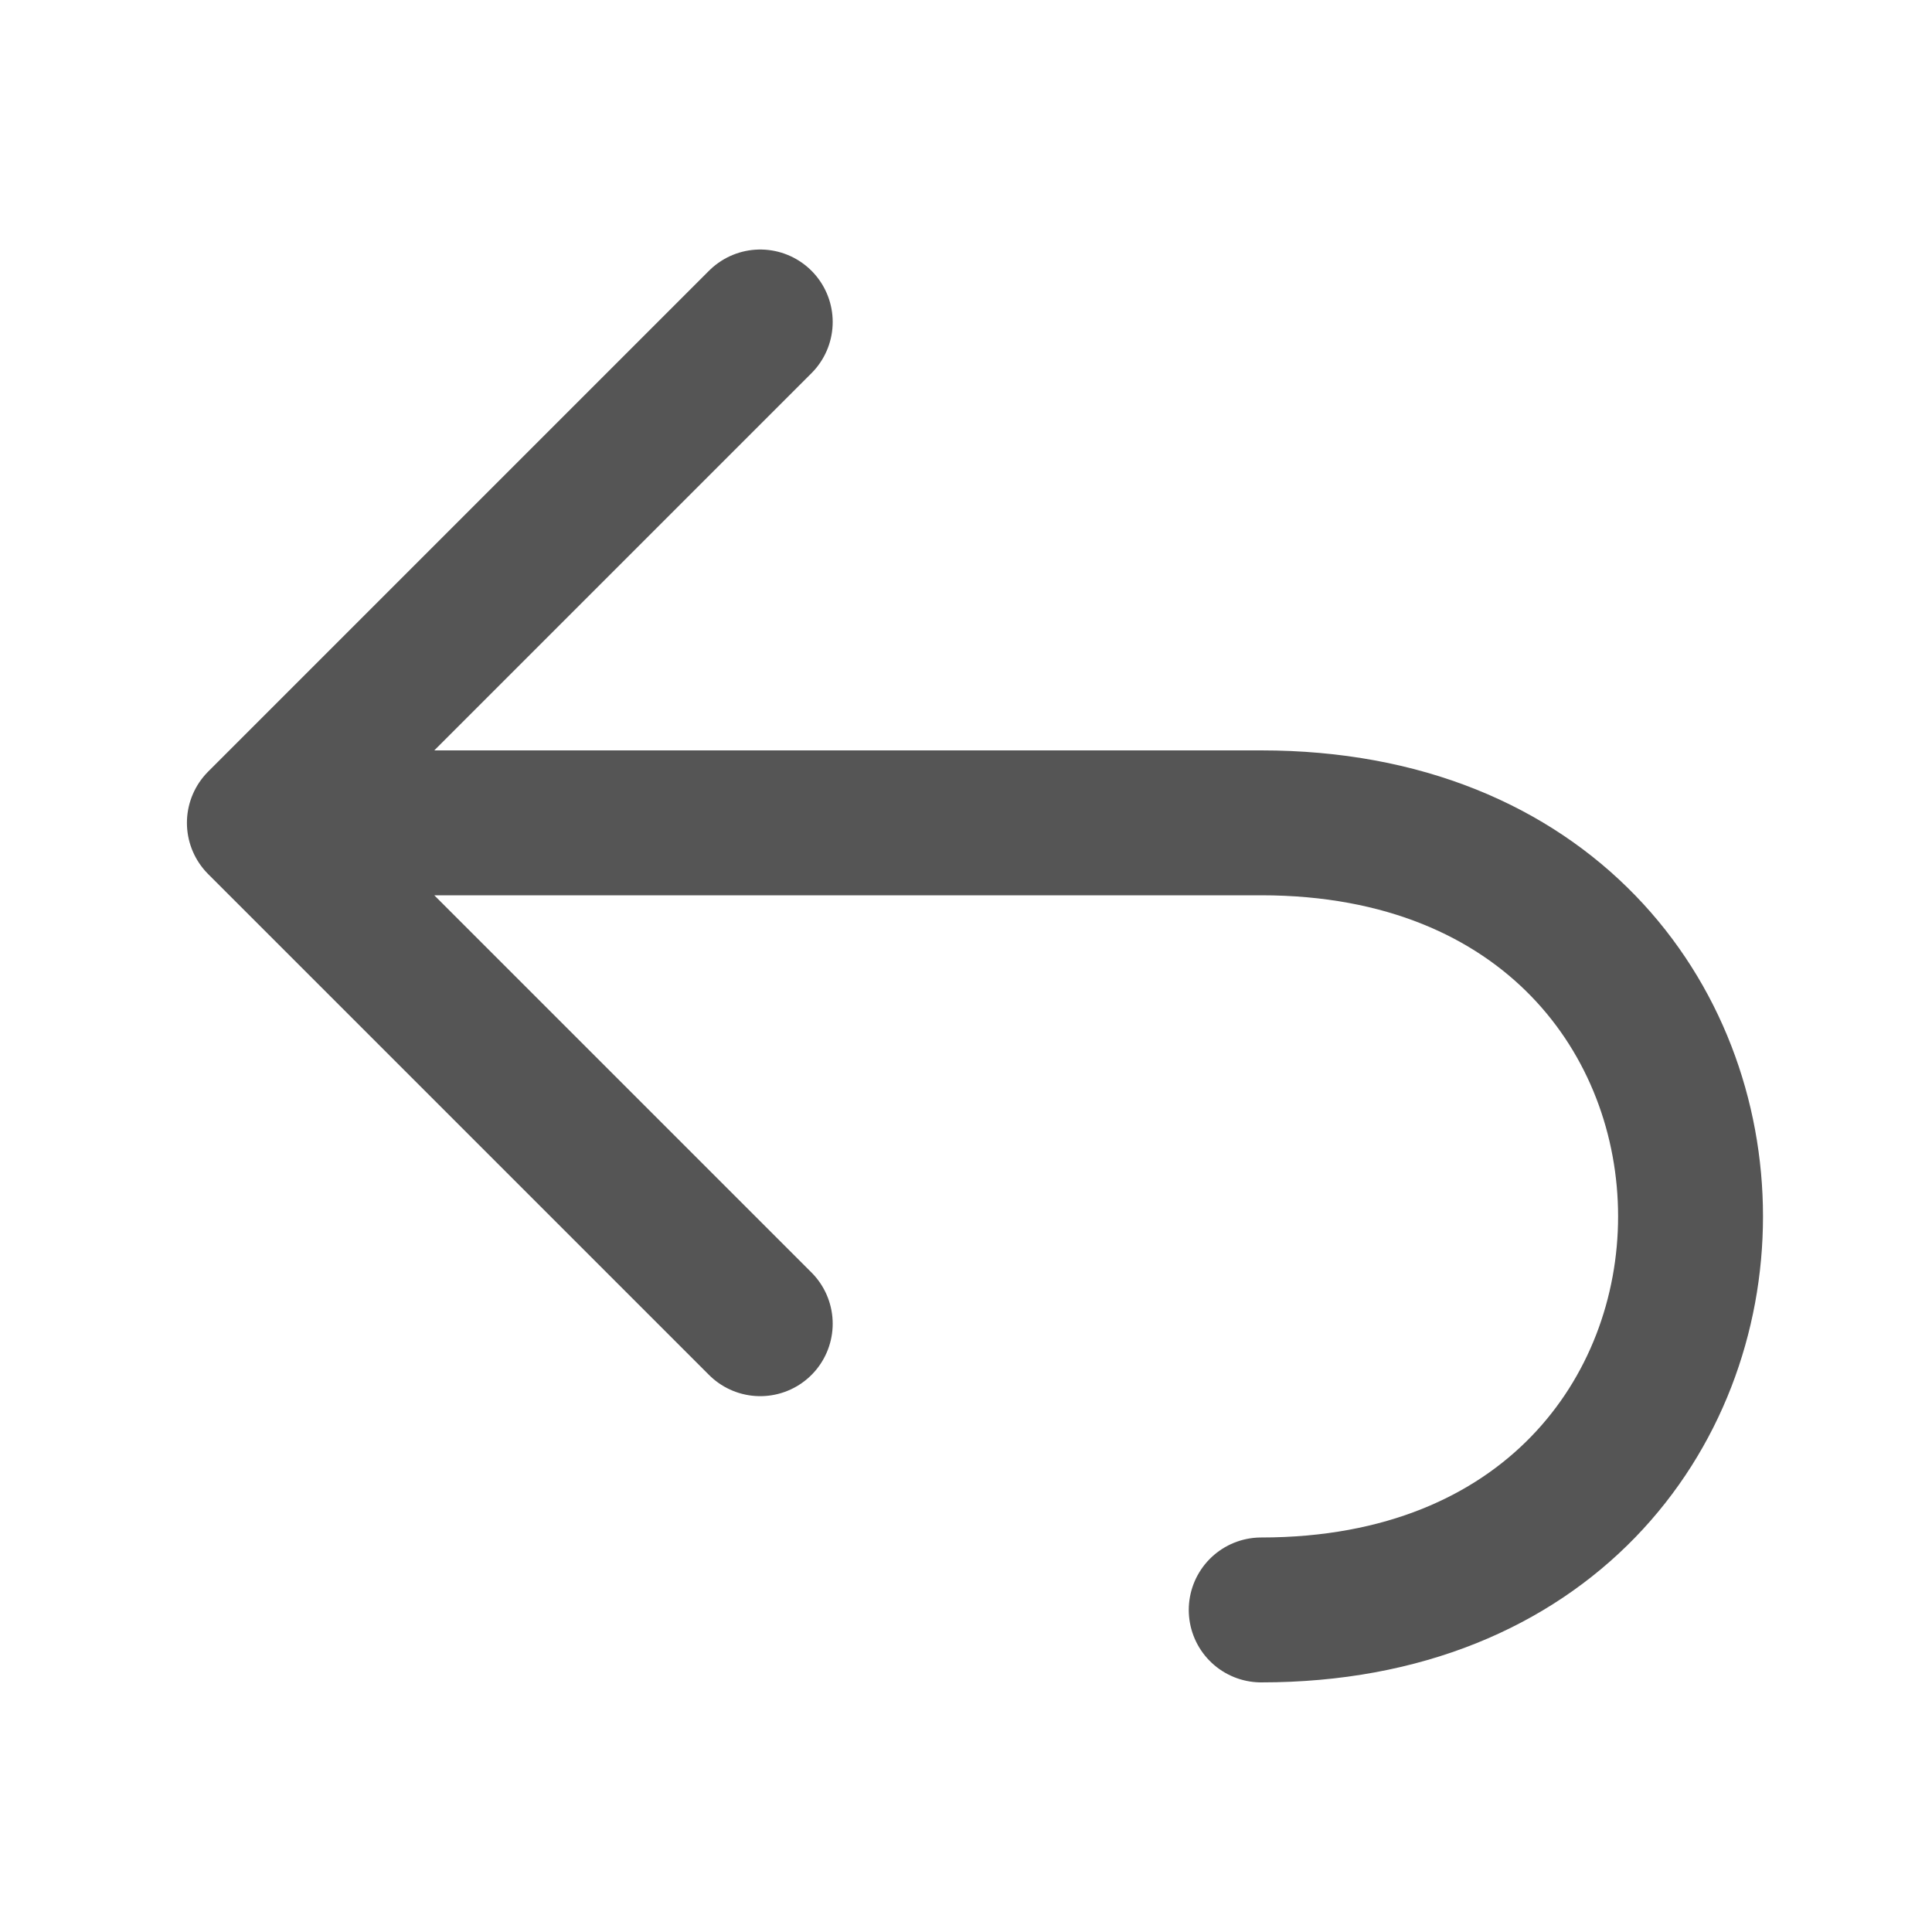
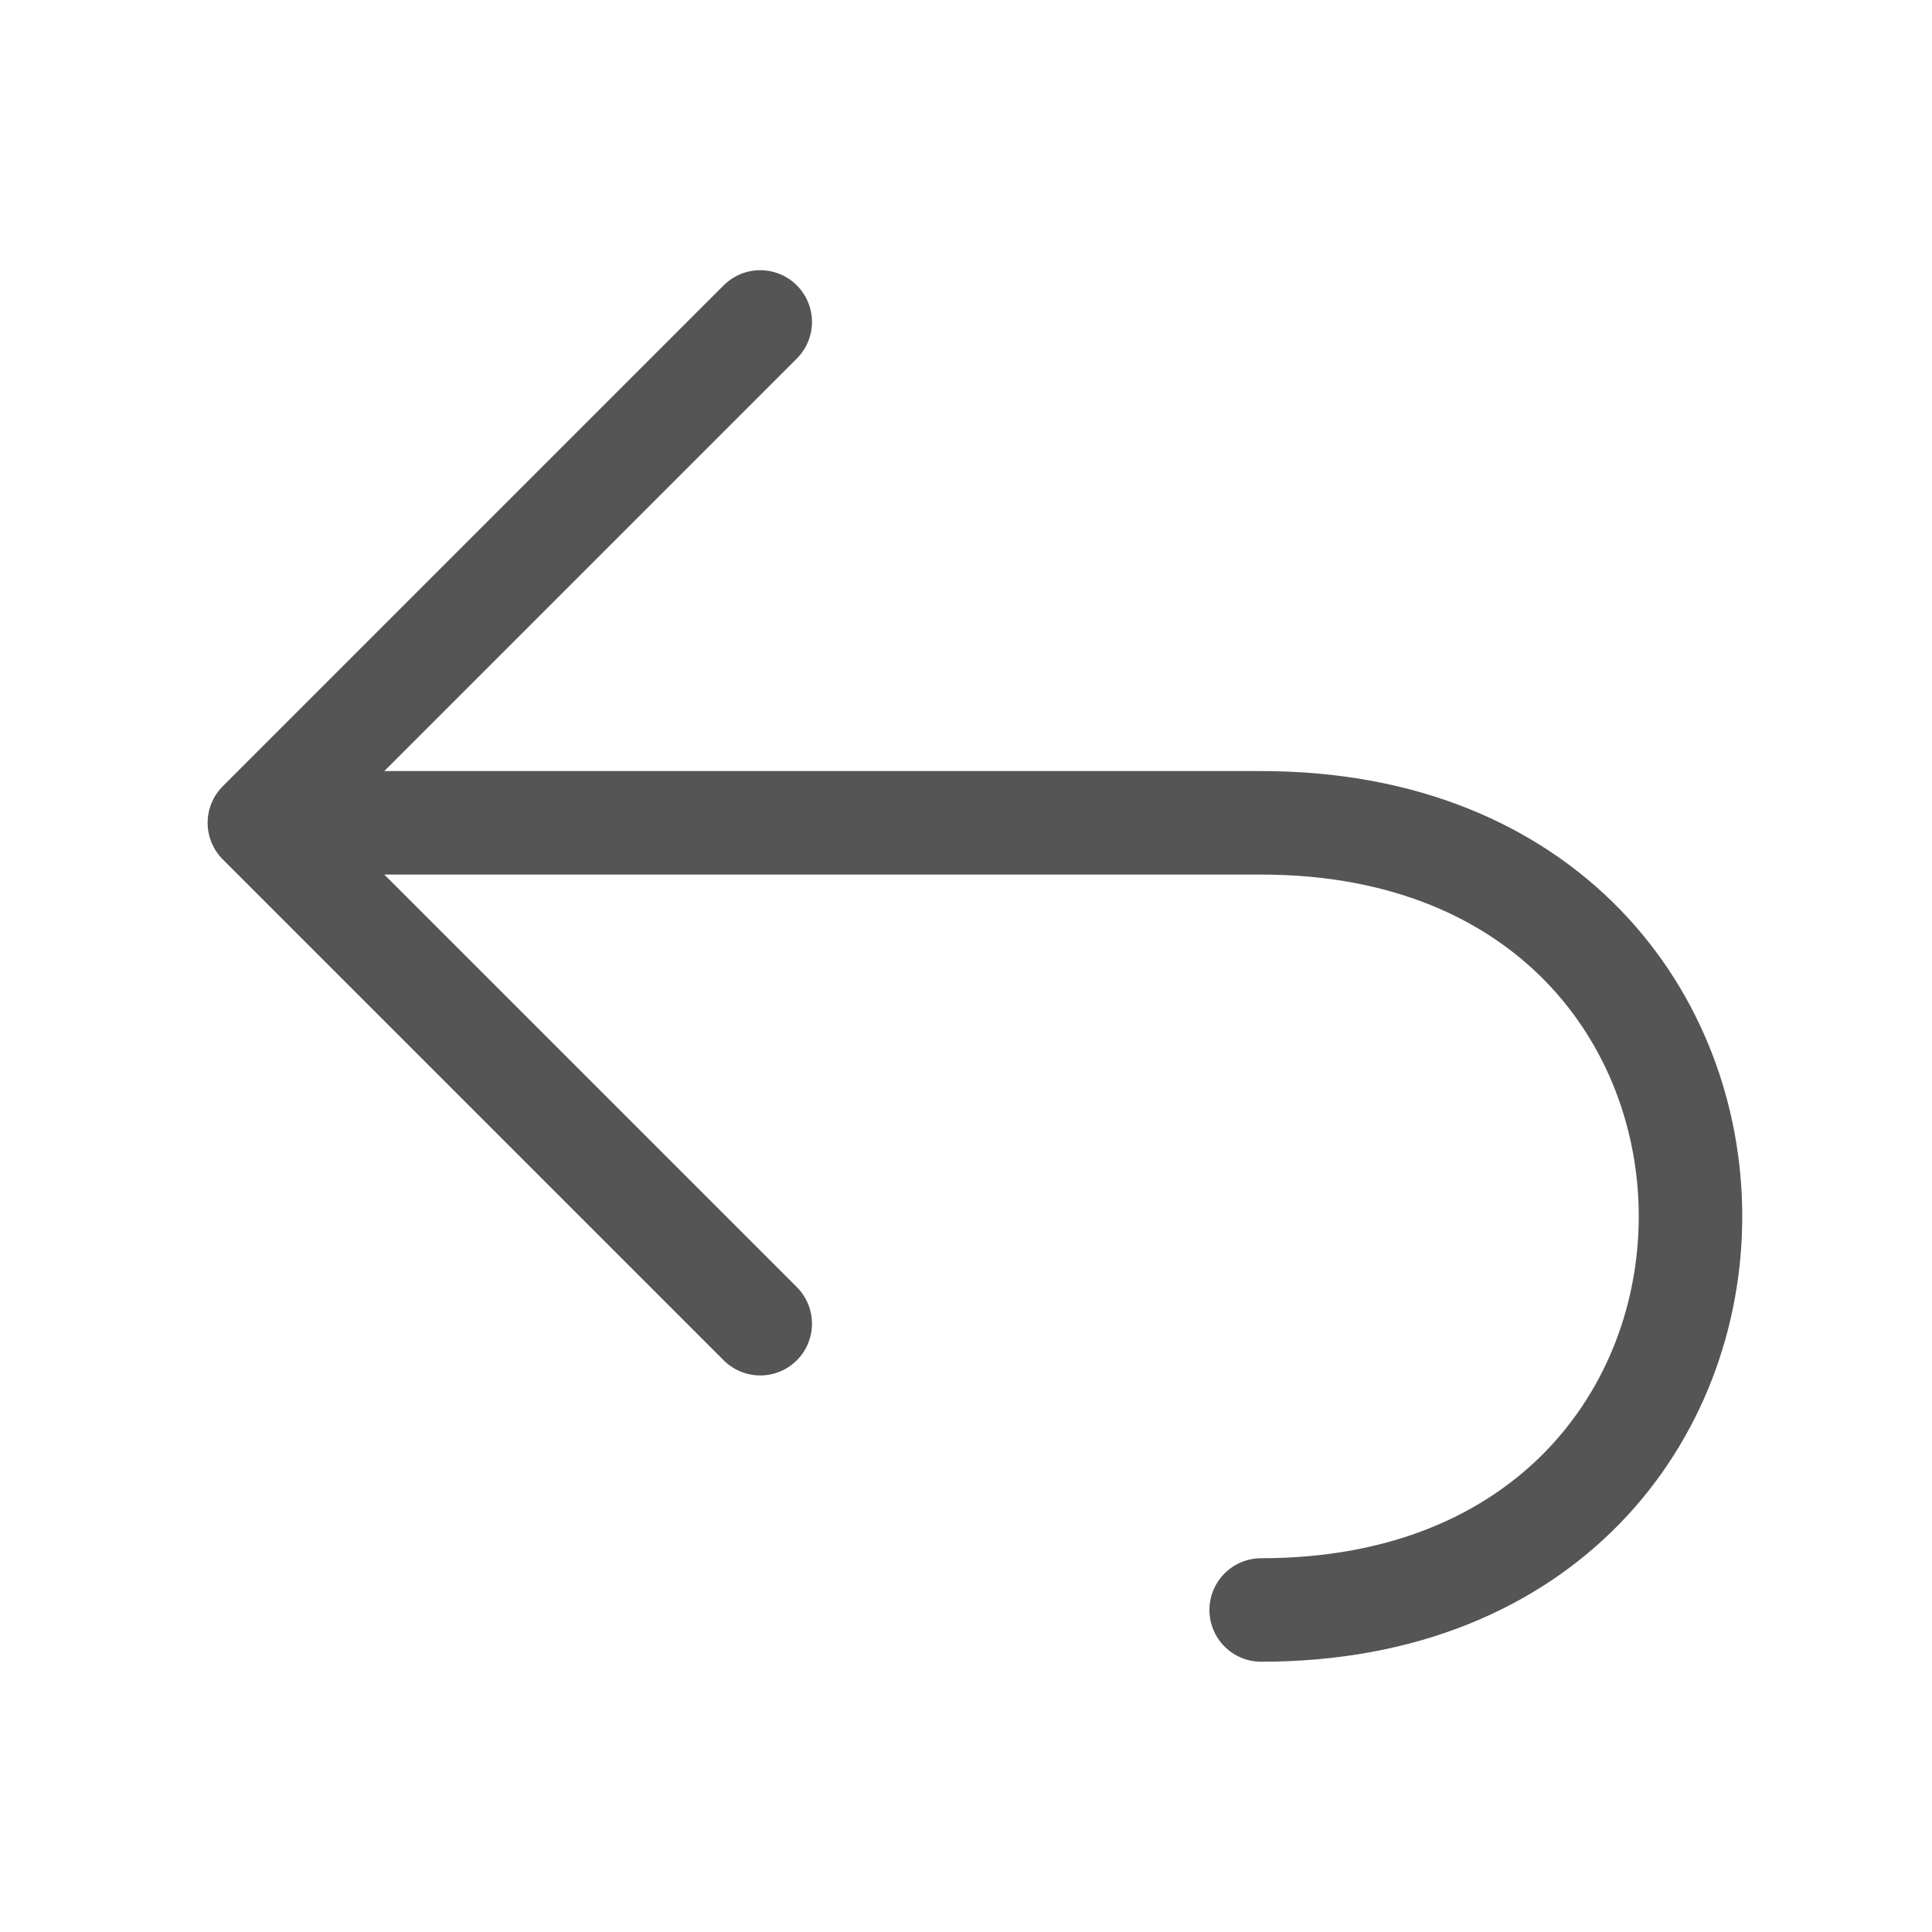
- <svg xmlns="http://www.w3.org/2000/svg" width="20" height="20" viewBox="0 0 20 20" fill="none">
-   <path d="M2.685 8.518L13.056 8.518C18.982 8.518 18.982 16.666 13.056 16.666M2.685 8.518L7.87 3.333M2.685 8.518L7.87 13.703" stroke="#555555" stroke-width="1.5" stroke-linecap="round" stroke-linejoin="round" />
+ <svg xmlns="http://www.w3.org/2000/svg" width="28" height="28" viewBox="0 0 28 28" fill="none">
+   <path d="M3.759 11.925L18.278 11.925C26.574 11.925 26.574 23.333 18.278 23.333M3.759 11.925L11.018 4.666M3.759 11.925L11.018 19.184" stroke="#555555" stroke-width="1.5" stroke-linecap="round" stroke-linejoin="round" />
</svg>
